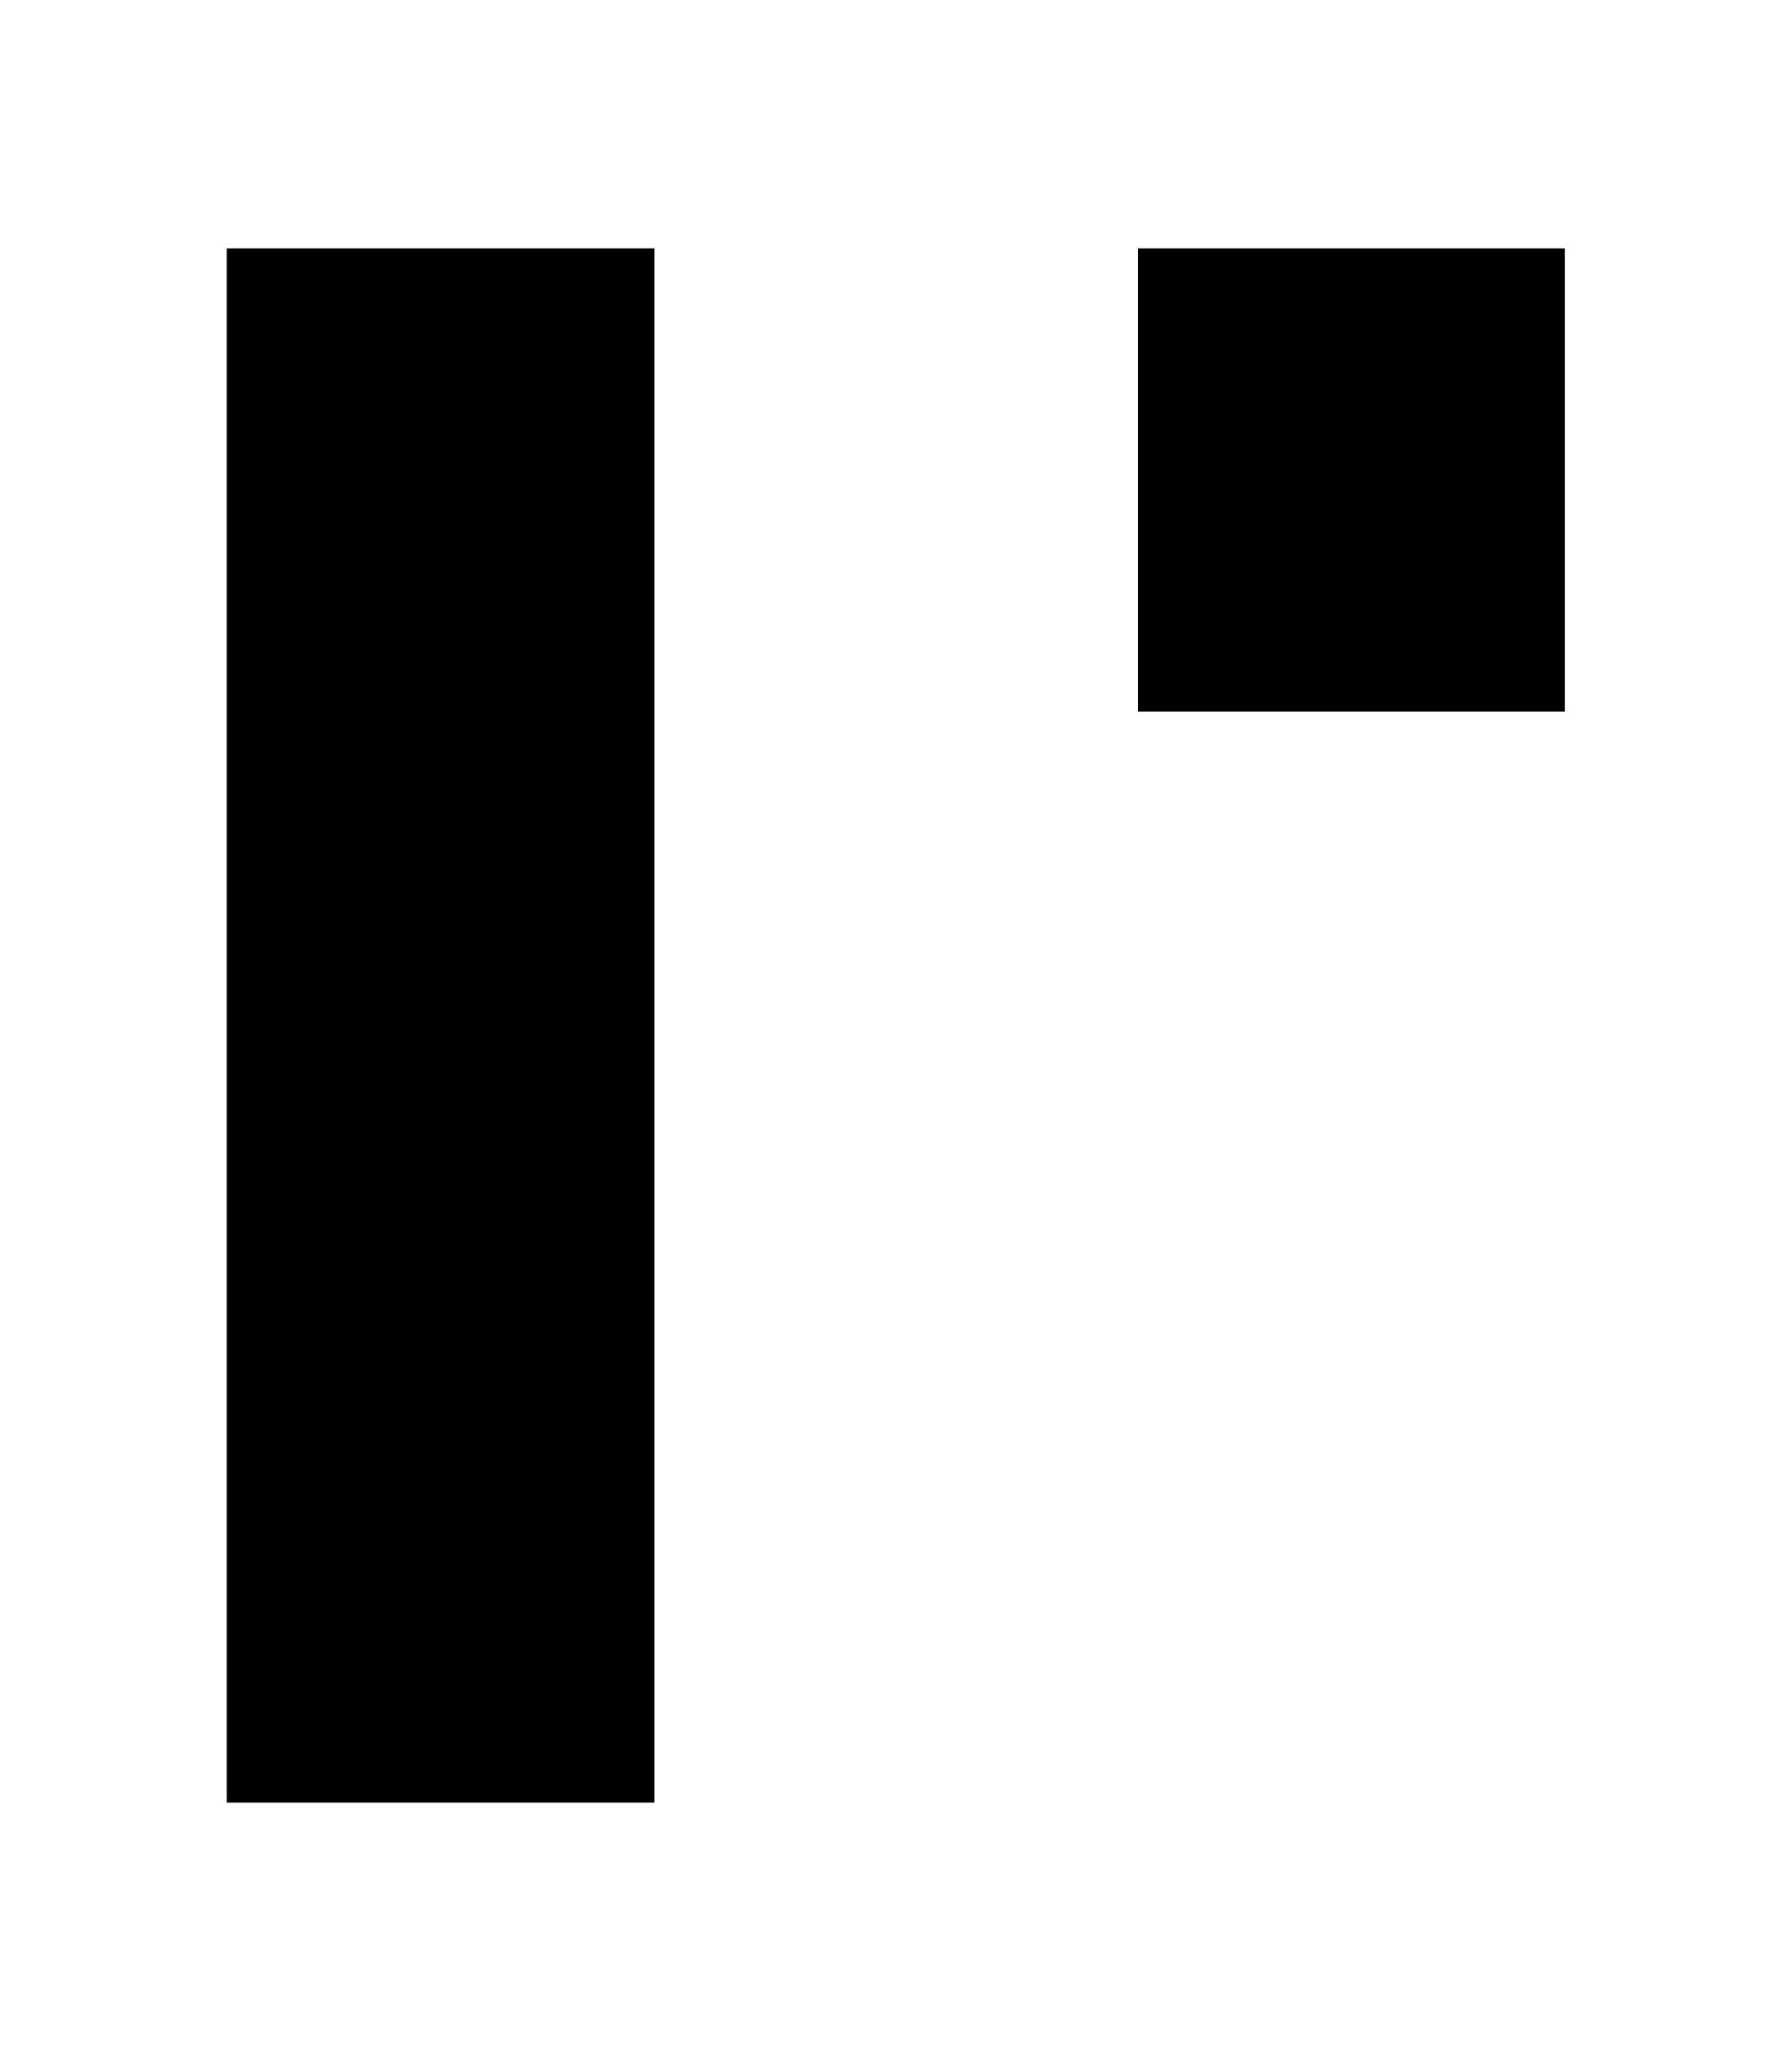
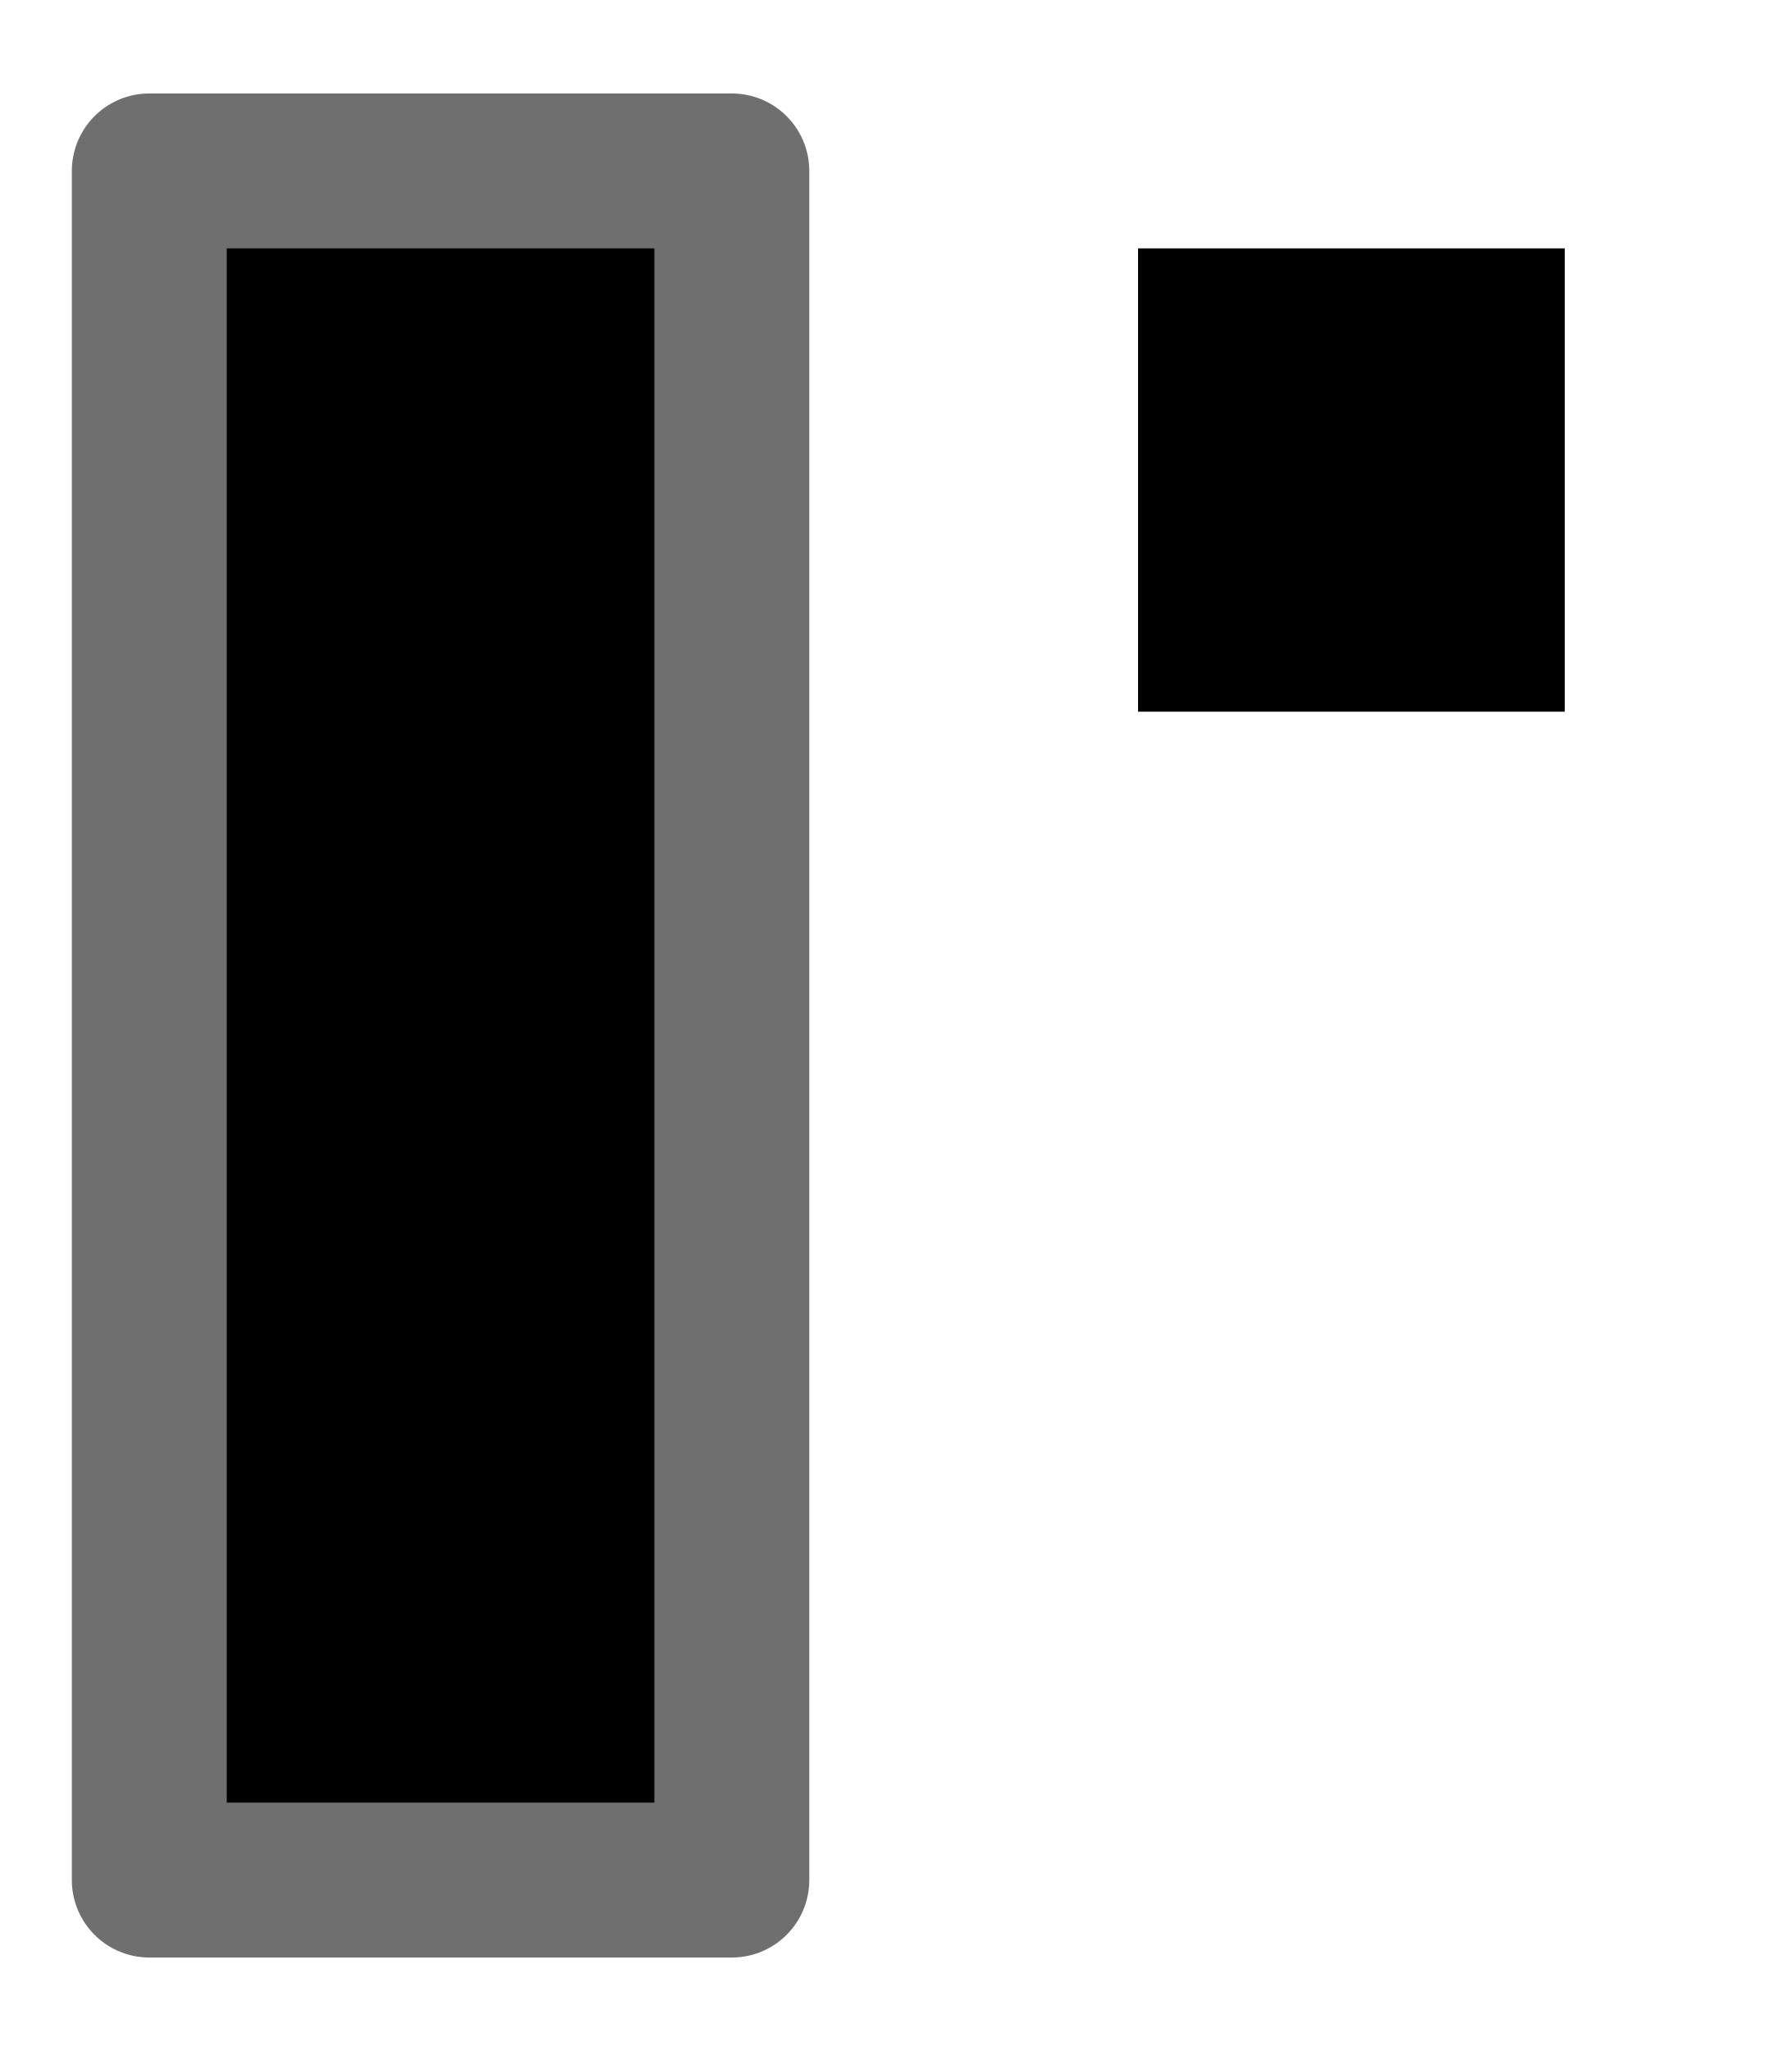
<svg xmlns="http://www.w3.org/2000/svg" width="100%" height="100%" version="1.1" style="stroke-linecap: round; stroke-linejoin: round; background: rgba(34, 34, 34, 0);" viewBox="-17.482 245.171 69.39 79.451">
-   <rect id="R-b4-03bb36" width="22.563" height="66.209" style="stroke: rgb(255, 255, 255); stroke-opacity: 1; stroke-width: 6; fill: rgb(0, 0, 0); fill-opacity: 1;" x="128" y="34" transform="matrix(1,0,0,1,-139.6995,217.7917)" />
+   <rect id="R-b4-03bb36" width="22.563" height="66.209" style="stroke: rgb(111, 111, 111); stroke-opacity: 1; stroke-width: 6; fill: rgb(0, 0, 0); fill-opacity: 1;" x="128" y="34" transform="matrix(1,0,0,1,-139.6995,217.7917)" />
  <rect id="R-57-95fde8" width="22.528" height="23.947" style="stroke: rgb(255, 255, 255); stroke-opacity: 1; stroke-width: 6; fill: rgb(0, 0, 0); fill-opacity: 1;" x="128" y="34" transform="matrix(1,0,0,1,-104.4024,217.7917)" />
</svg>
